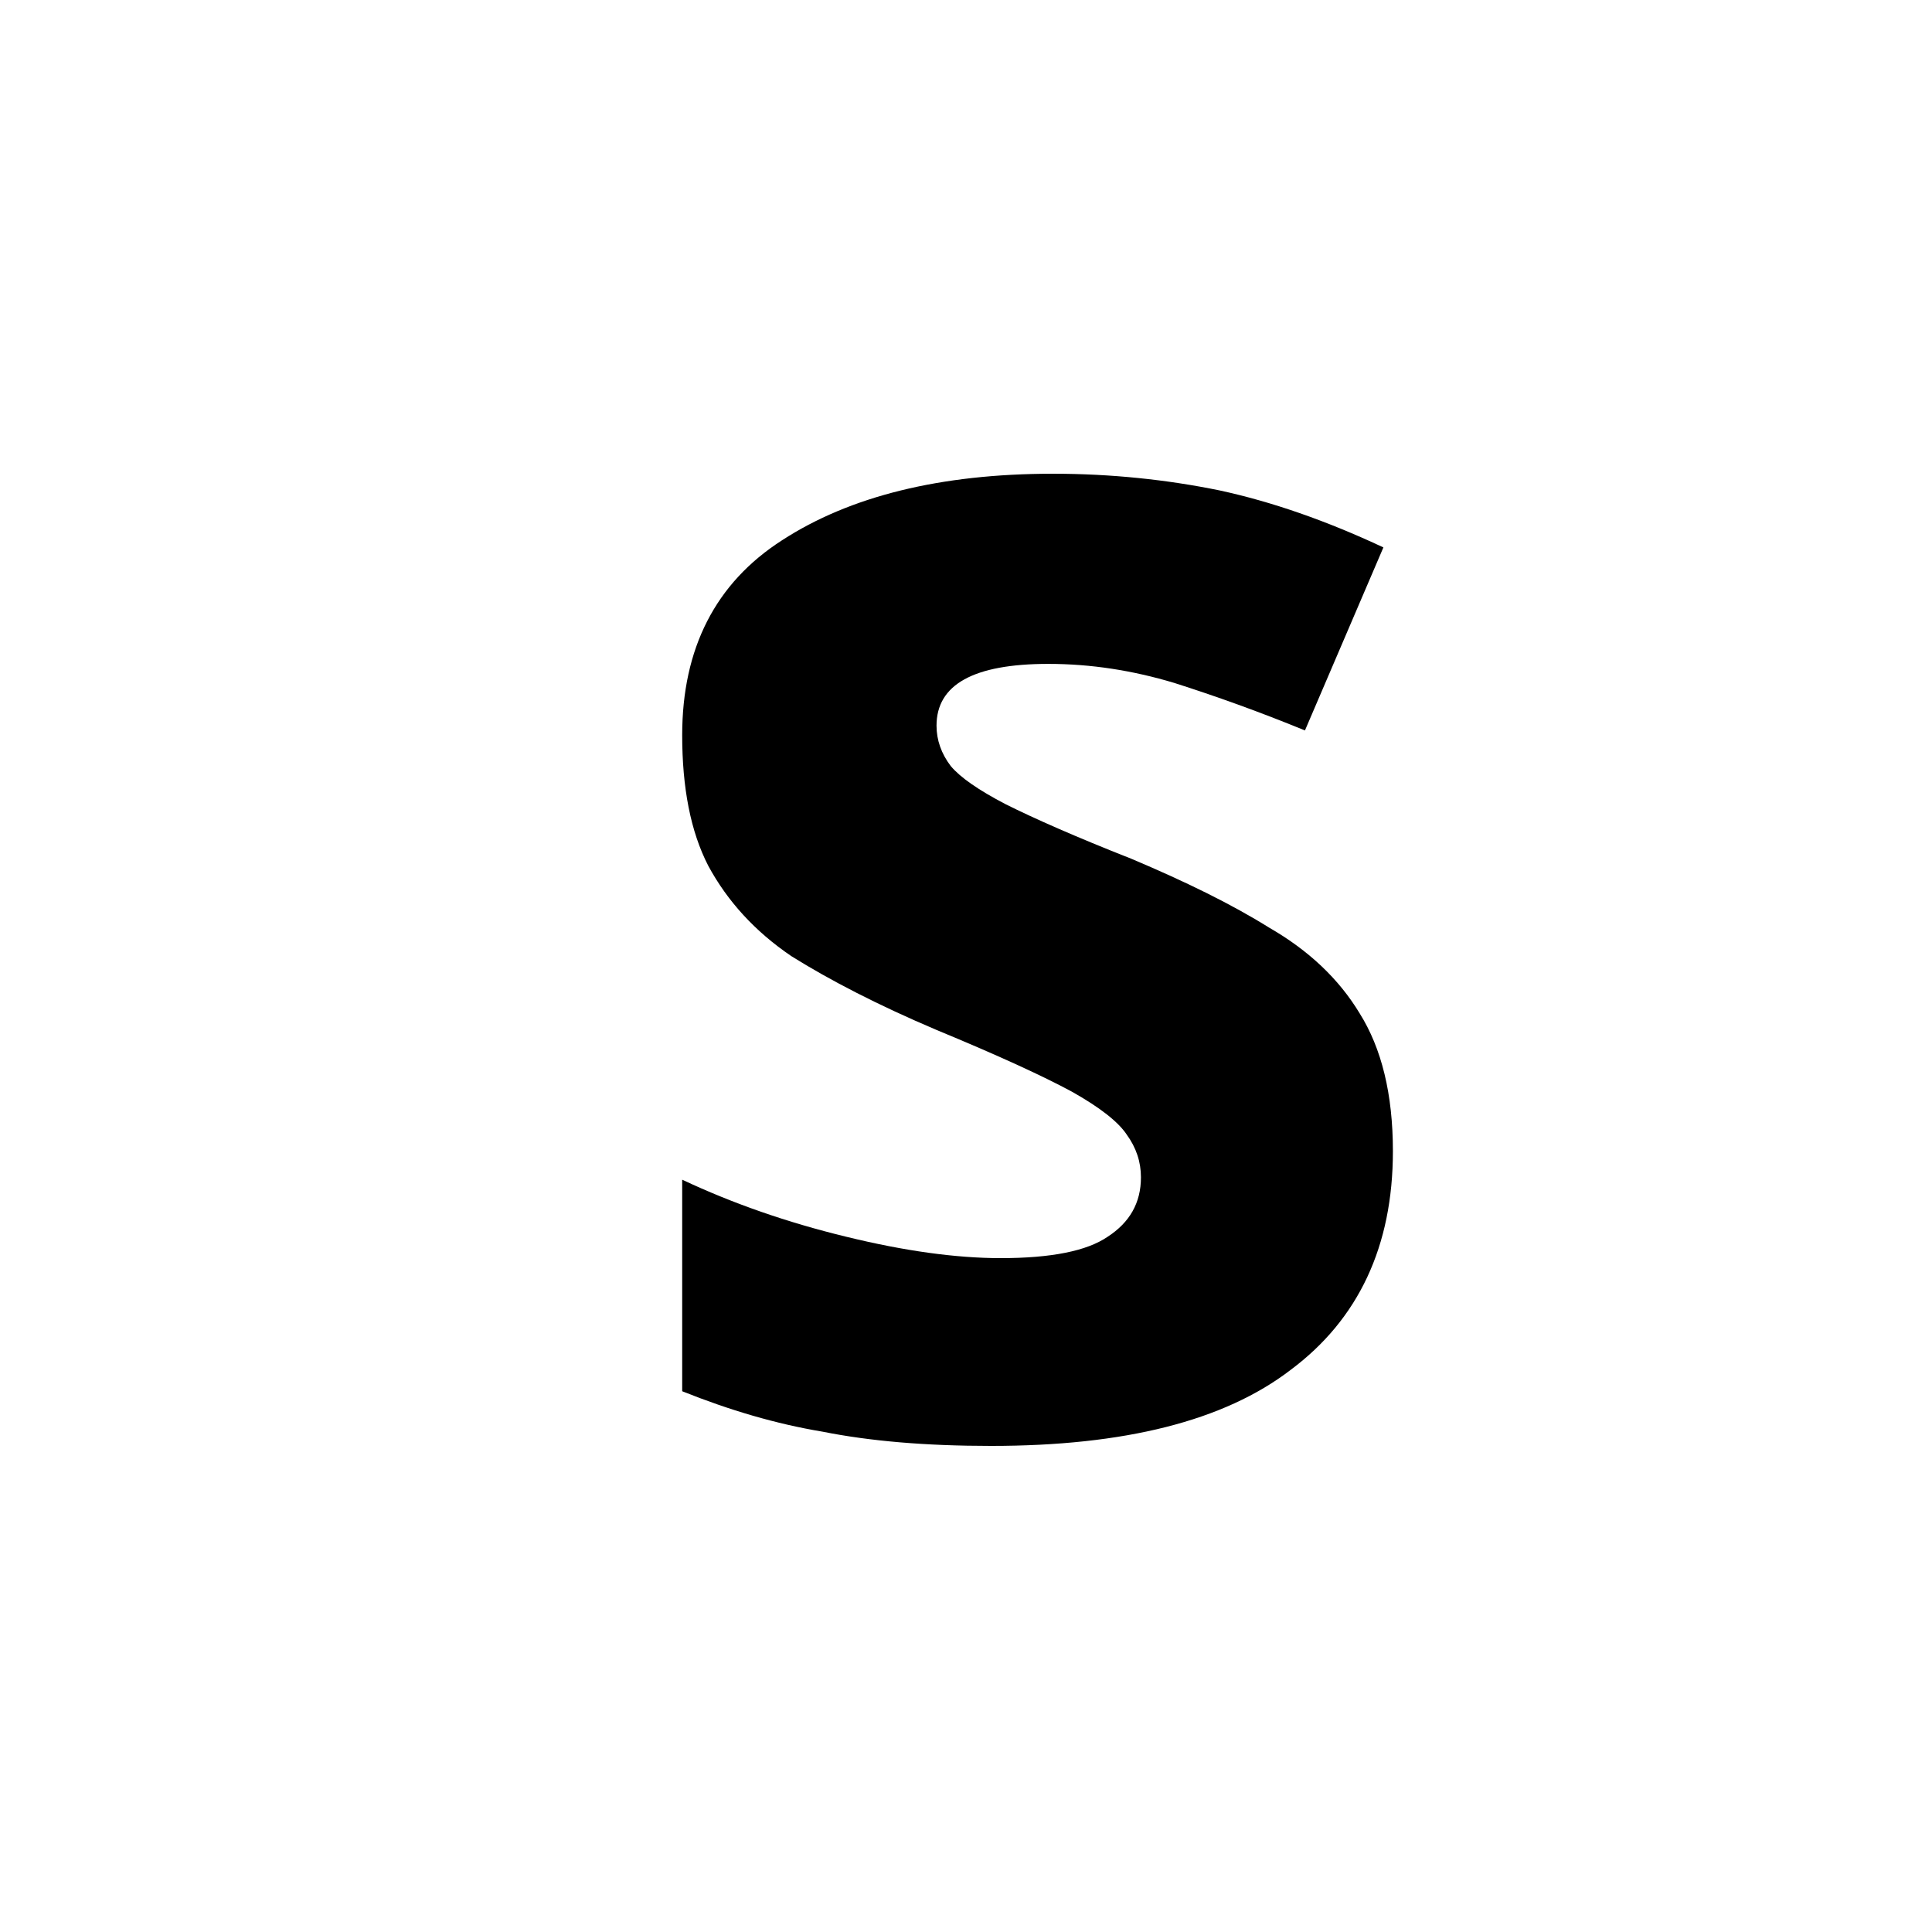
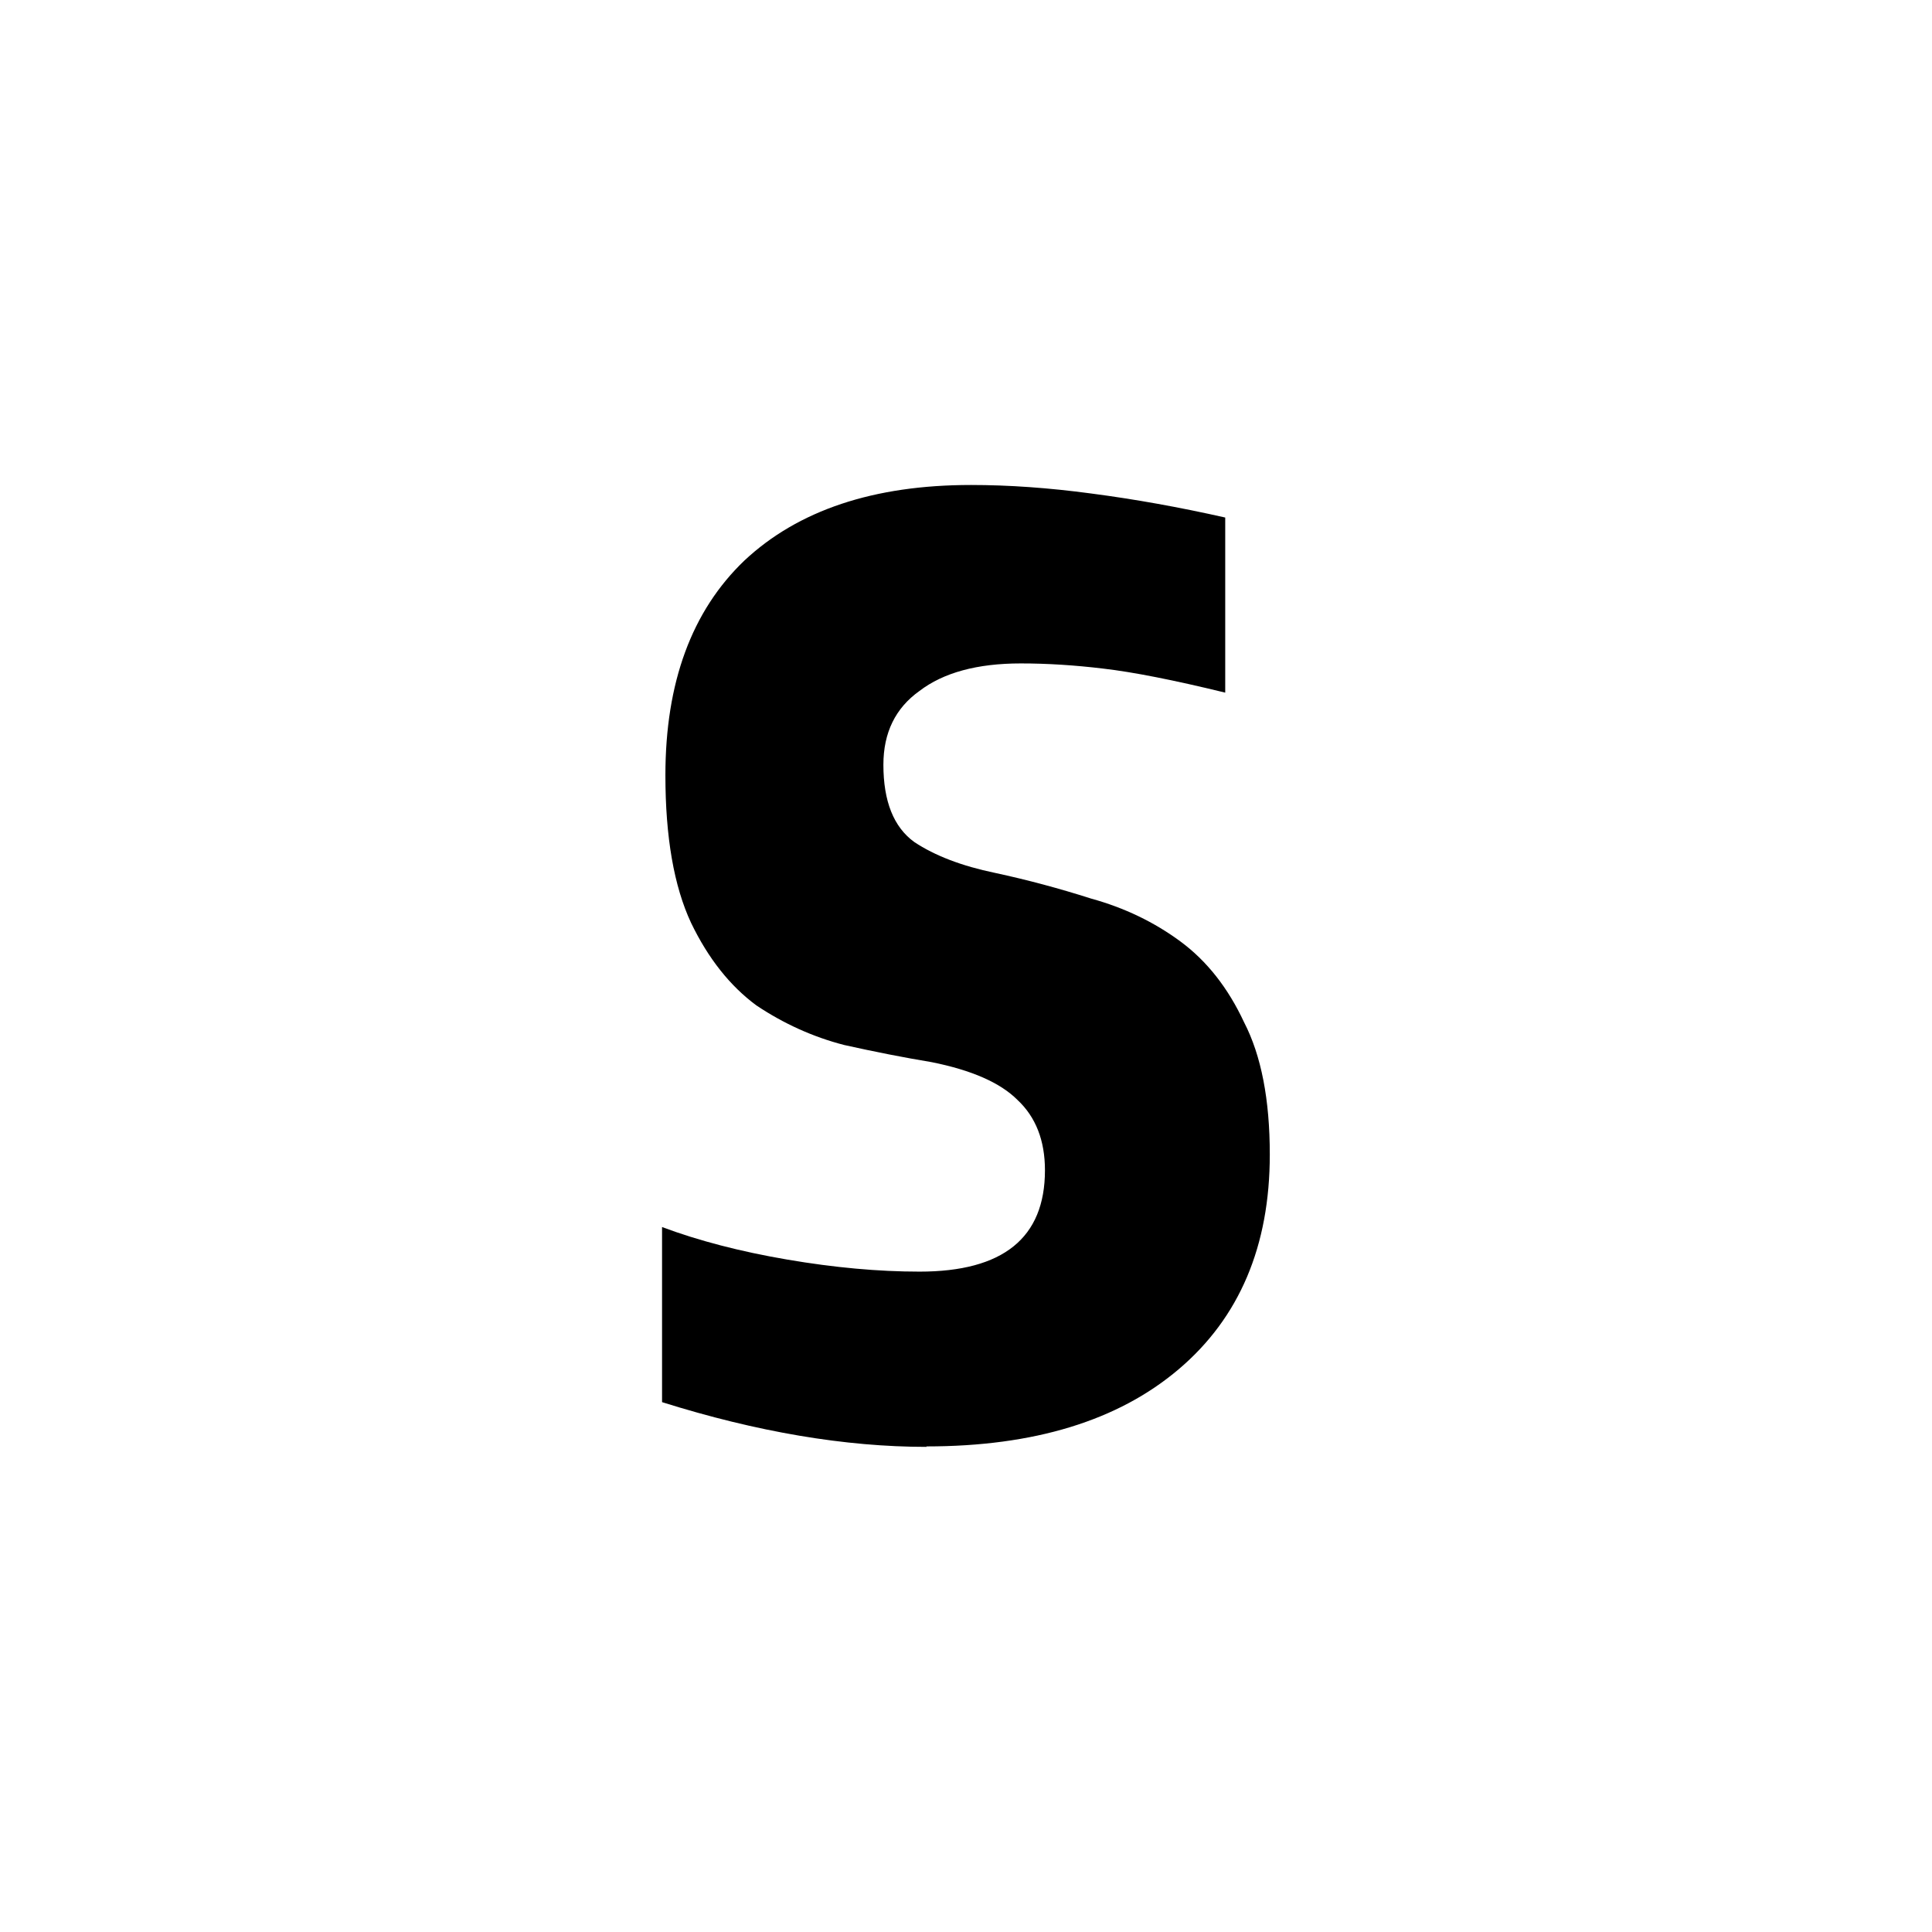
<svg xmlns="http://www.w3.org/2000/svg" width="48" height="48" viewBox="0 0 12.7 12.7" version="1.1" id="svg8">
  <defs id="defs2" />
  <g id="layer1" transform="translate(0,-284.3)">
-     <text xml:space="preserve" style="font-style:normal;font-variant:normal;font-weight:bold;font-stretch:normal;font-size:11.289px;line-height:1.25;font-family:'Encode Sans Compressed';-inkscape-font-specification:'Encode Sans Compressed, Bold';font-variant-ligatures:normal;font-variant-caps:normal;font-variant-numeric:normal;font-feature-settings:normal;text-align:start;letter-spacing:0px;word-spacing:0px;writing-mode:lr-tb;text-anchor:start;fill:#000000;fill-opacity:1;stroke:none;stroke-width:0.265" x="3.968" y="293.698" id="text5038">
-       <tspan id="tspan5036" x="3.968" y="293.698" style="font-style:normal;font-variant:normal;font-weight:bold;font-stretch:normal;font-size:11.289px;font-family:'Encode Sans Compressed';-inkscape-font-specification:'Encode Sans Compressed, Bold';font-variant-ligatures:normal;font-variant-caps:normal;font-variant-numeric:normal;font-feature-settings:normal;text-align:start;writing-mode:lr-tb;text-anchor:start;stroke-width:0.265">s</tspan>
-     </text>
+     <g aria-label="s" style="font-style:normal;font-variant:normal;font-weight:bold;font-stretch:normal;font-size:11.289px;line-height:1.25;font-family:'Encode Sans Compressed';-inkscape-font-specification:'Encode Sans Compressed, Bold';font-variant-ligatures:normal;font-variant-caps:normal;font-variant-numeric:normal;font-feature-settings:normal;text-align:start;letter-spacing:0px;word-spacing:0px;writing-mode:lr-tb;text-anchor:start;fill:#000000;fill-opacity:1;stroke:none;stroke-width:0.265" id="text5038">
+       <path d="m 6.09,293.811 q -0.802,0 -1.738,-0.294 v -1.151 q 0.361,0.135 0.824,0.214 0.463,0.079 0.869,0.079 0.824,0 0.824,-0.666 0,-0.294 -0.181,-0.463 -0.169,-0.169 -0.564,-0.248 -0.271,-0.045 -0.576,-0.113 -0.305,-0.079 -0.576,-0.26 -0.26,-0.192 -0.429,-0.542 -0.169,-0.361 -0.169,-0.971 0,-0.914 0.519,-1.411 0.531,-0.497 1.49,-0.497 0.373,0 0.79,0.056 0.429,0.056 0.881,0.158 v 1.151 q -0.508,-0.124 -0.802,-0.158 -0.282,-0.034 -0.542,-0.034 -0.429,0 -0.666,0.181 -0.237,0.169 -0.237,0.485 0,0.361 0.203,0.508 0.203,0.135 0.531,0.203 0.316,0.068 0.632,0.169 0.327,0.09 0.587,0.282 0.26,0.192 0.418,0.531 0.169,0.327 0.169,0.869 0,0.903 -0.598,1.411 -0.598,0.508 -1.659,0.508 z" style="font-style:normal;font-variant:normal;font-weight:bold;font-stretch:normal;font-size:11.289px;font-family:'Encode Sans Compressed';-inkscape-font-specification:'Encode Sans Compressed, Bold';font-variant-ligatures:normal;font-variant-caps:normal;font-variant-numeric:normal;font-feature-settings:normal;text-align:start;writing-mode:lr-tb;text-anchor:start;stroke-width:0.265" id="path8404" />
+     </g>
  </g>
</svg>
